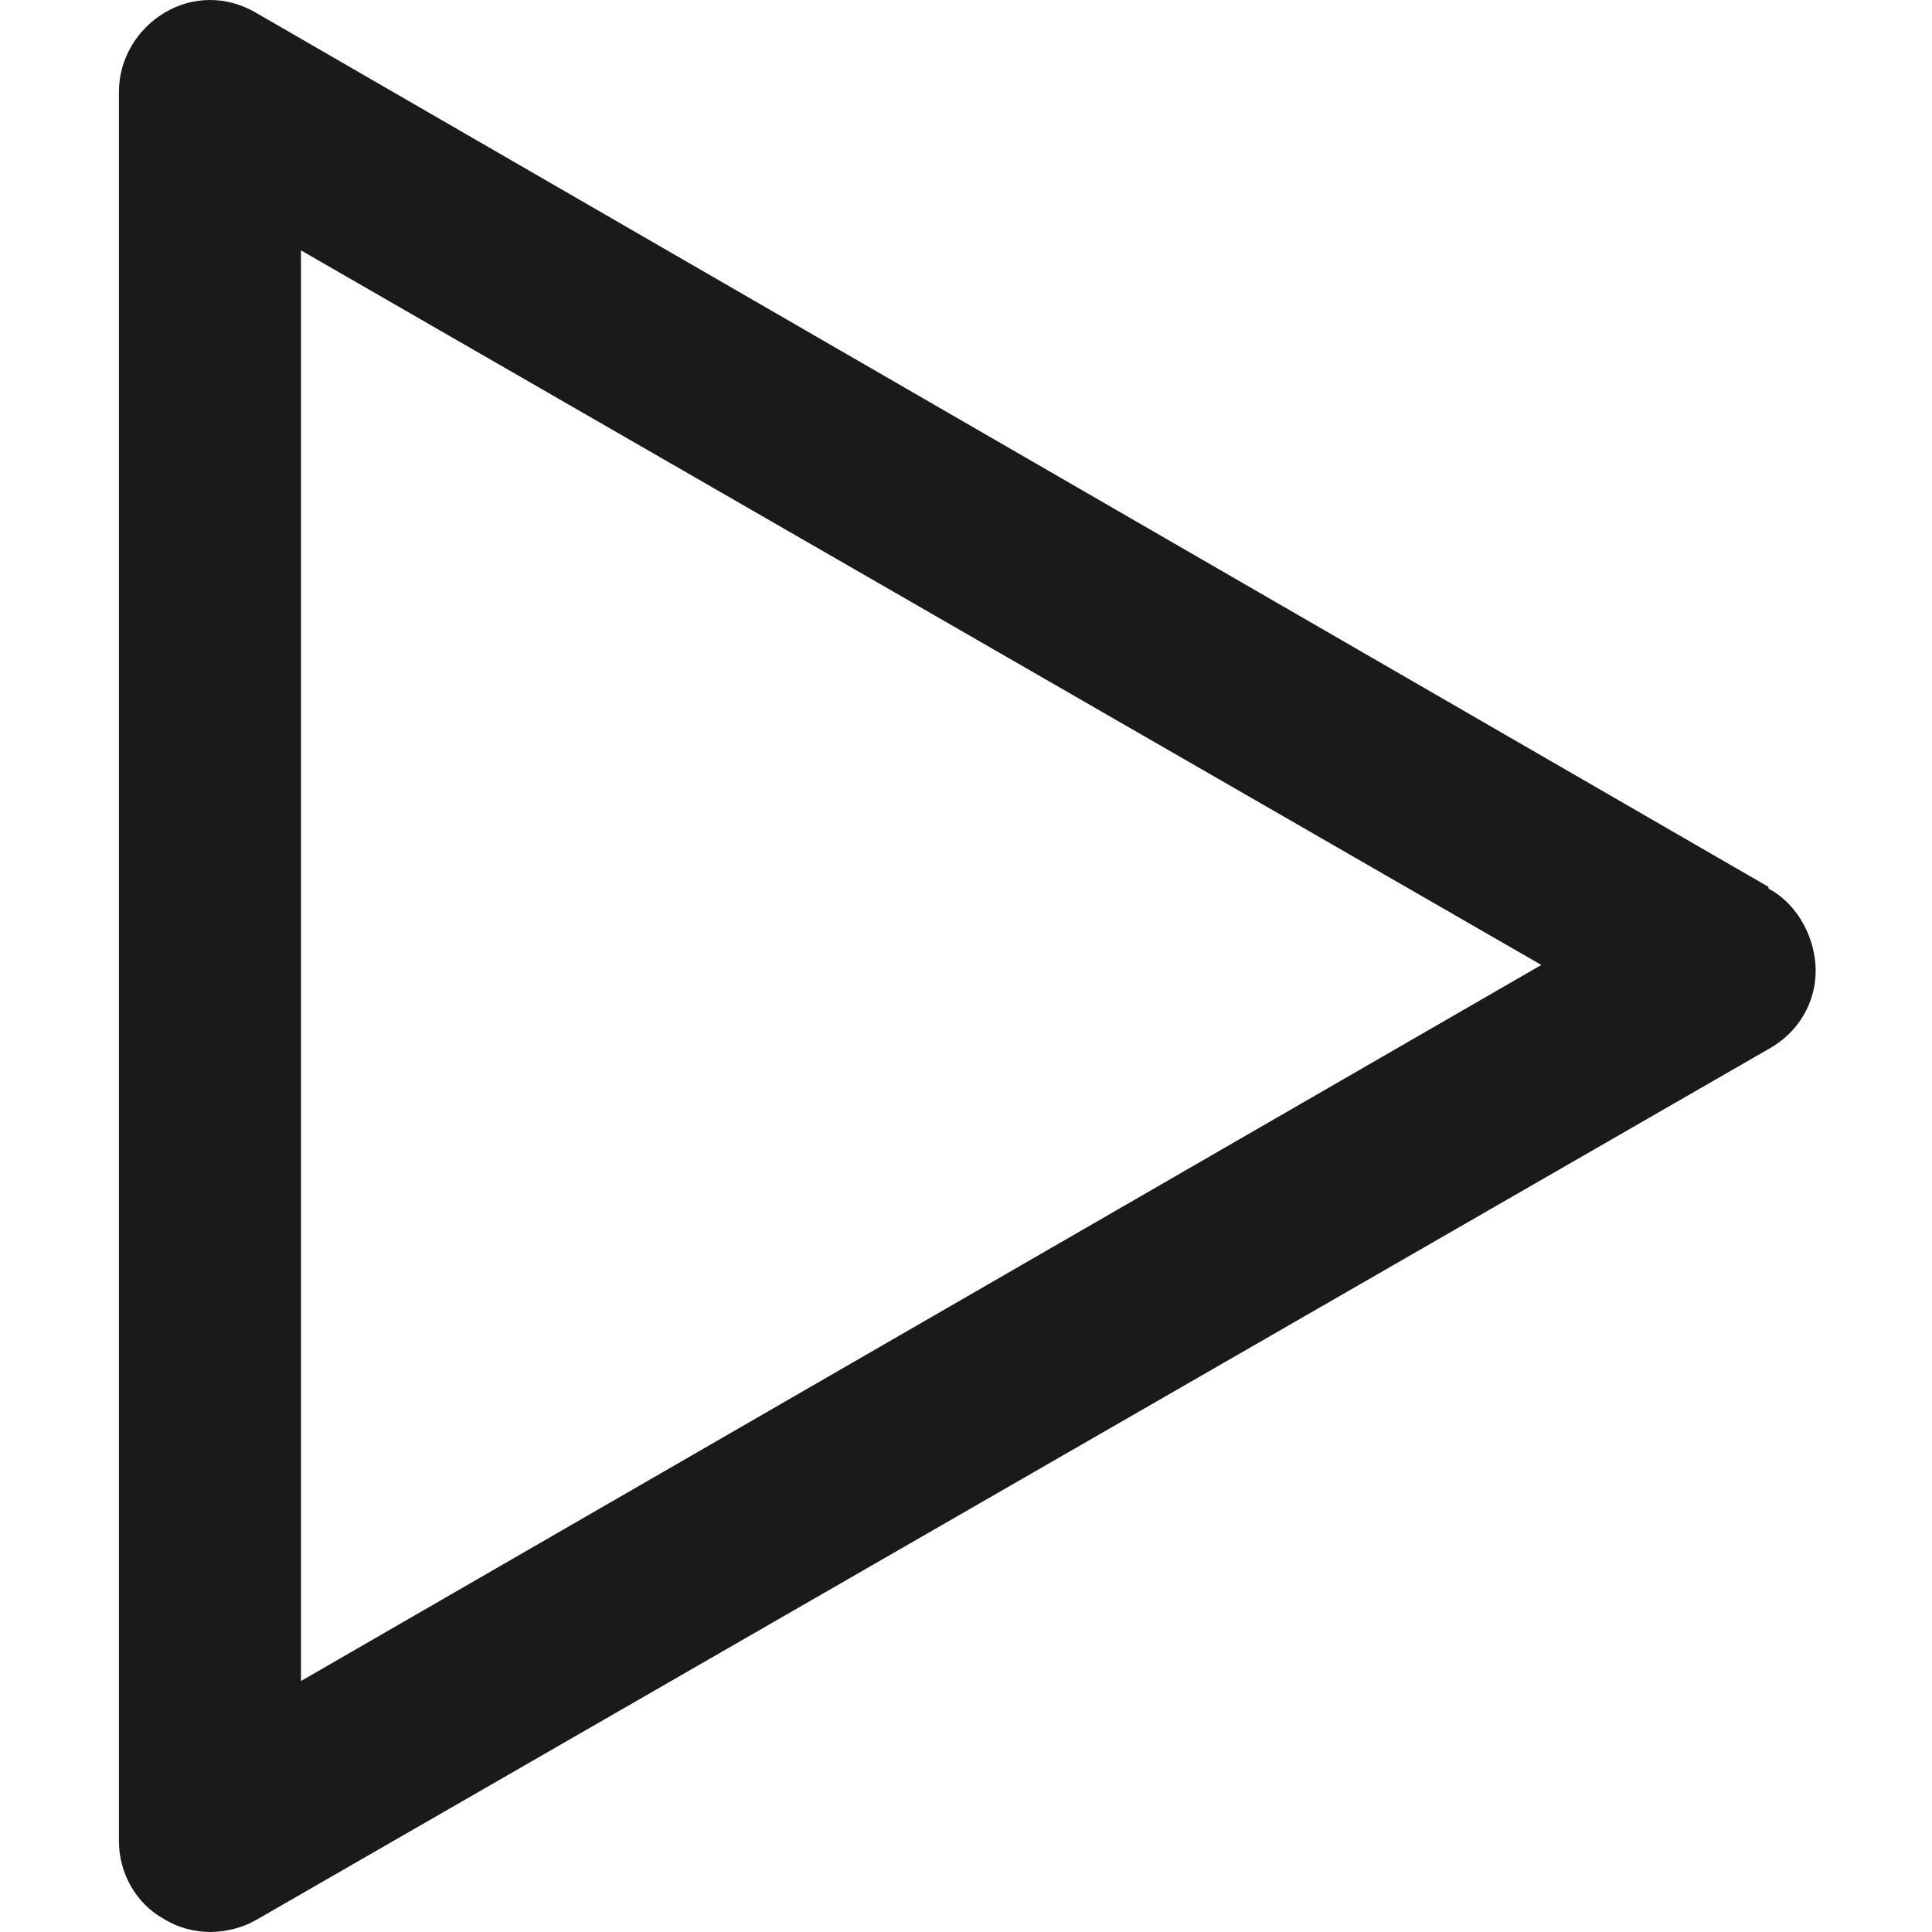
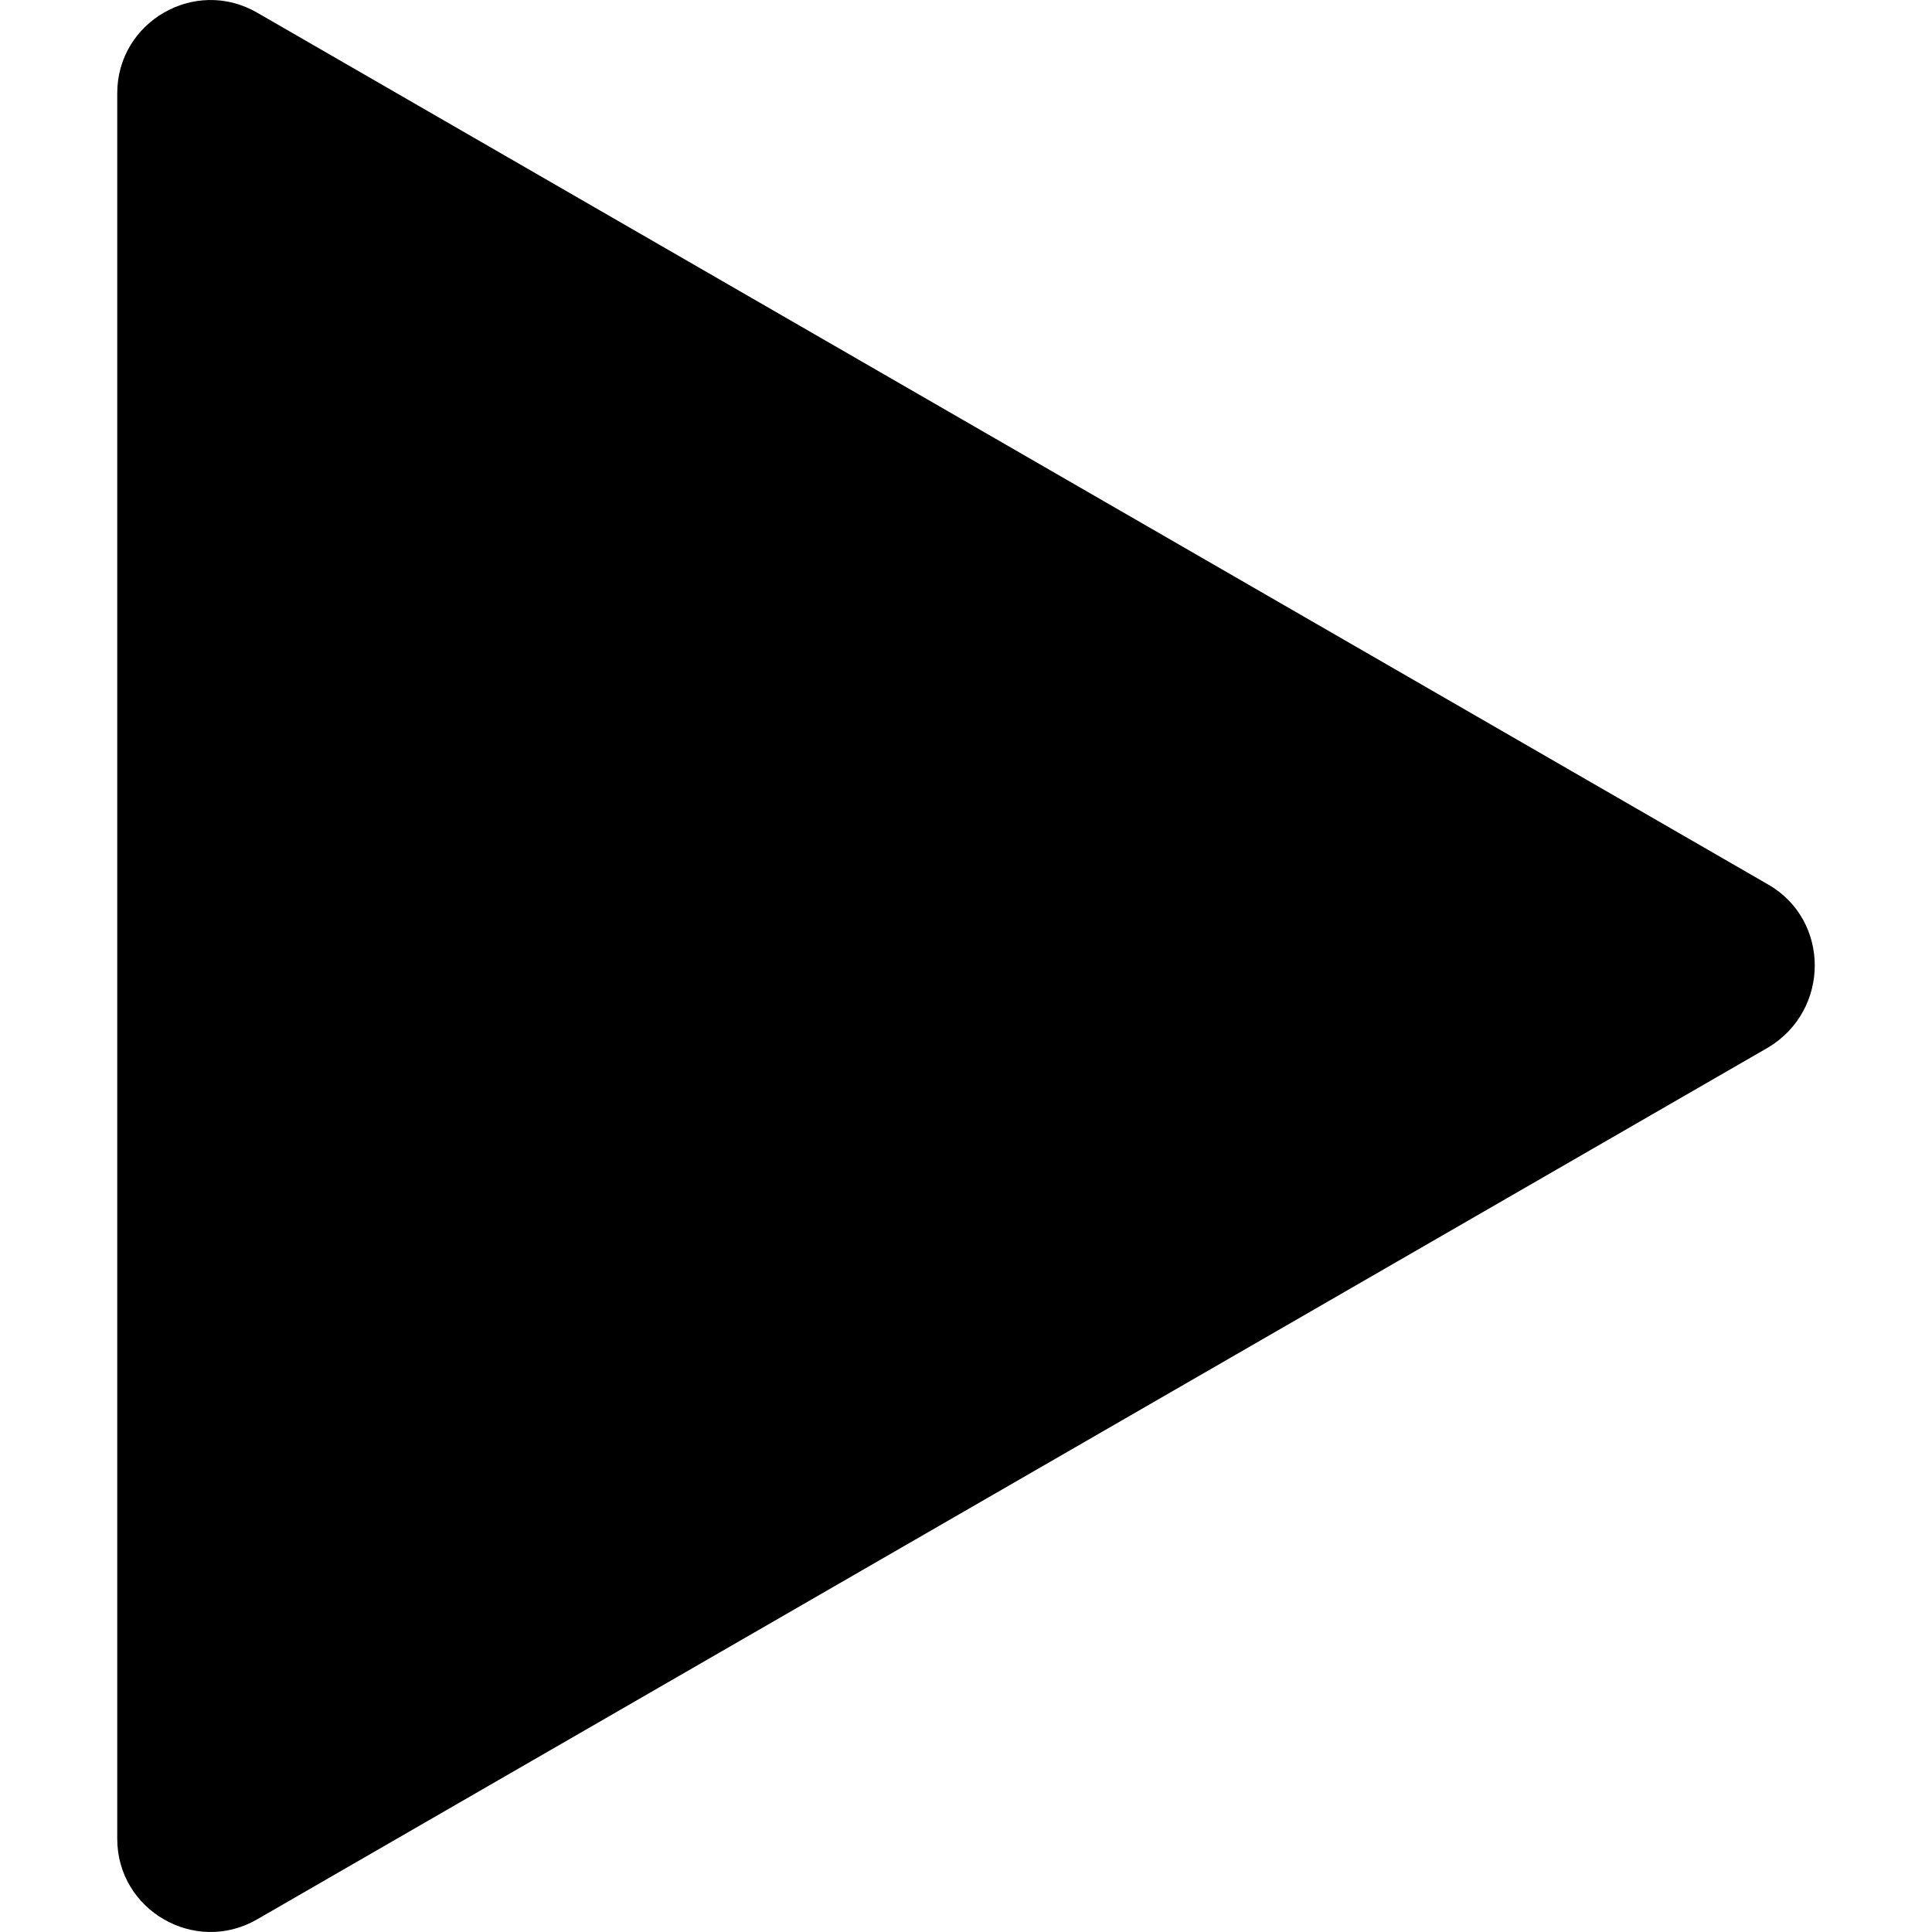
- <svg xmlns="http://www.w3.org/2000/svg" viewBox="0 0 370.4 370.4">
-   <path fill="#1a1a1a" d="M339 170L49 2.4c-5.5-3.2-12-3.2-17.4 0s-8.8 9-8.8 15.2V353c0 6 3.2 12 8.8 15 2.6 1.6 5.8 2.4 8.7 2.4s6.2-.8 8.8-2.3l290-167c5.8-3.2 9-9 9-15s-3.3-12.7-9-15.7zM57.7 322.3V48l237.8 137-238 137.4z" />
+ <svg xmlns="http://www.w3.org/2000/svg" version="1.1" id="Capa_1" x="0px" y="0px" width="124.512px" height="124.512px" viewBox="0 0 124.512 124.512" style="enable-background:new 0 0 124.512 124.512;" xml:space="preserve">
+   <g>
+     <path d="M113.956,57.006l-97.4-56.2c-4-2.3-9,0.6-9,5.2v112.5c0,4.6,5,7.5,9,5.2l97.4-56.2   C117.956,65.105,117.956,59.306,113.956,57.006z" />
+   </g>
+   <g>
+ </g>
+   <g>
+ </g>
+   <g>
+ </g>
+   <g>
+ </g>
+   <g>
+ </g>
+   <g>
+ </g>
+   <g>
+ </g>
+   <g>
+ </g>
+   <g>
+ </g>
+   <g>
+ </g>
+   <g>
+ </g>
+   <g>
+ </g>
+   <g>
+ </g>
+   <g>
+ </g>
+   <g>
+ </g>
</svg>
